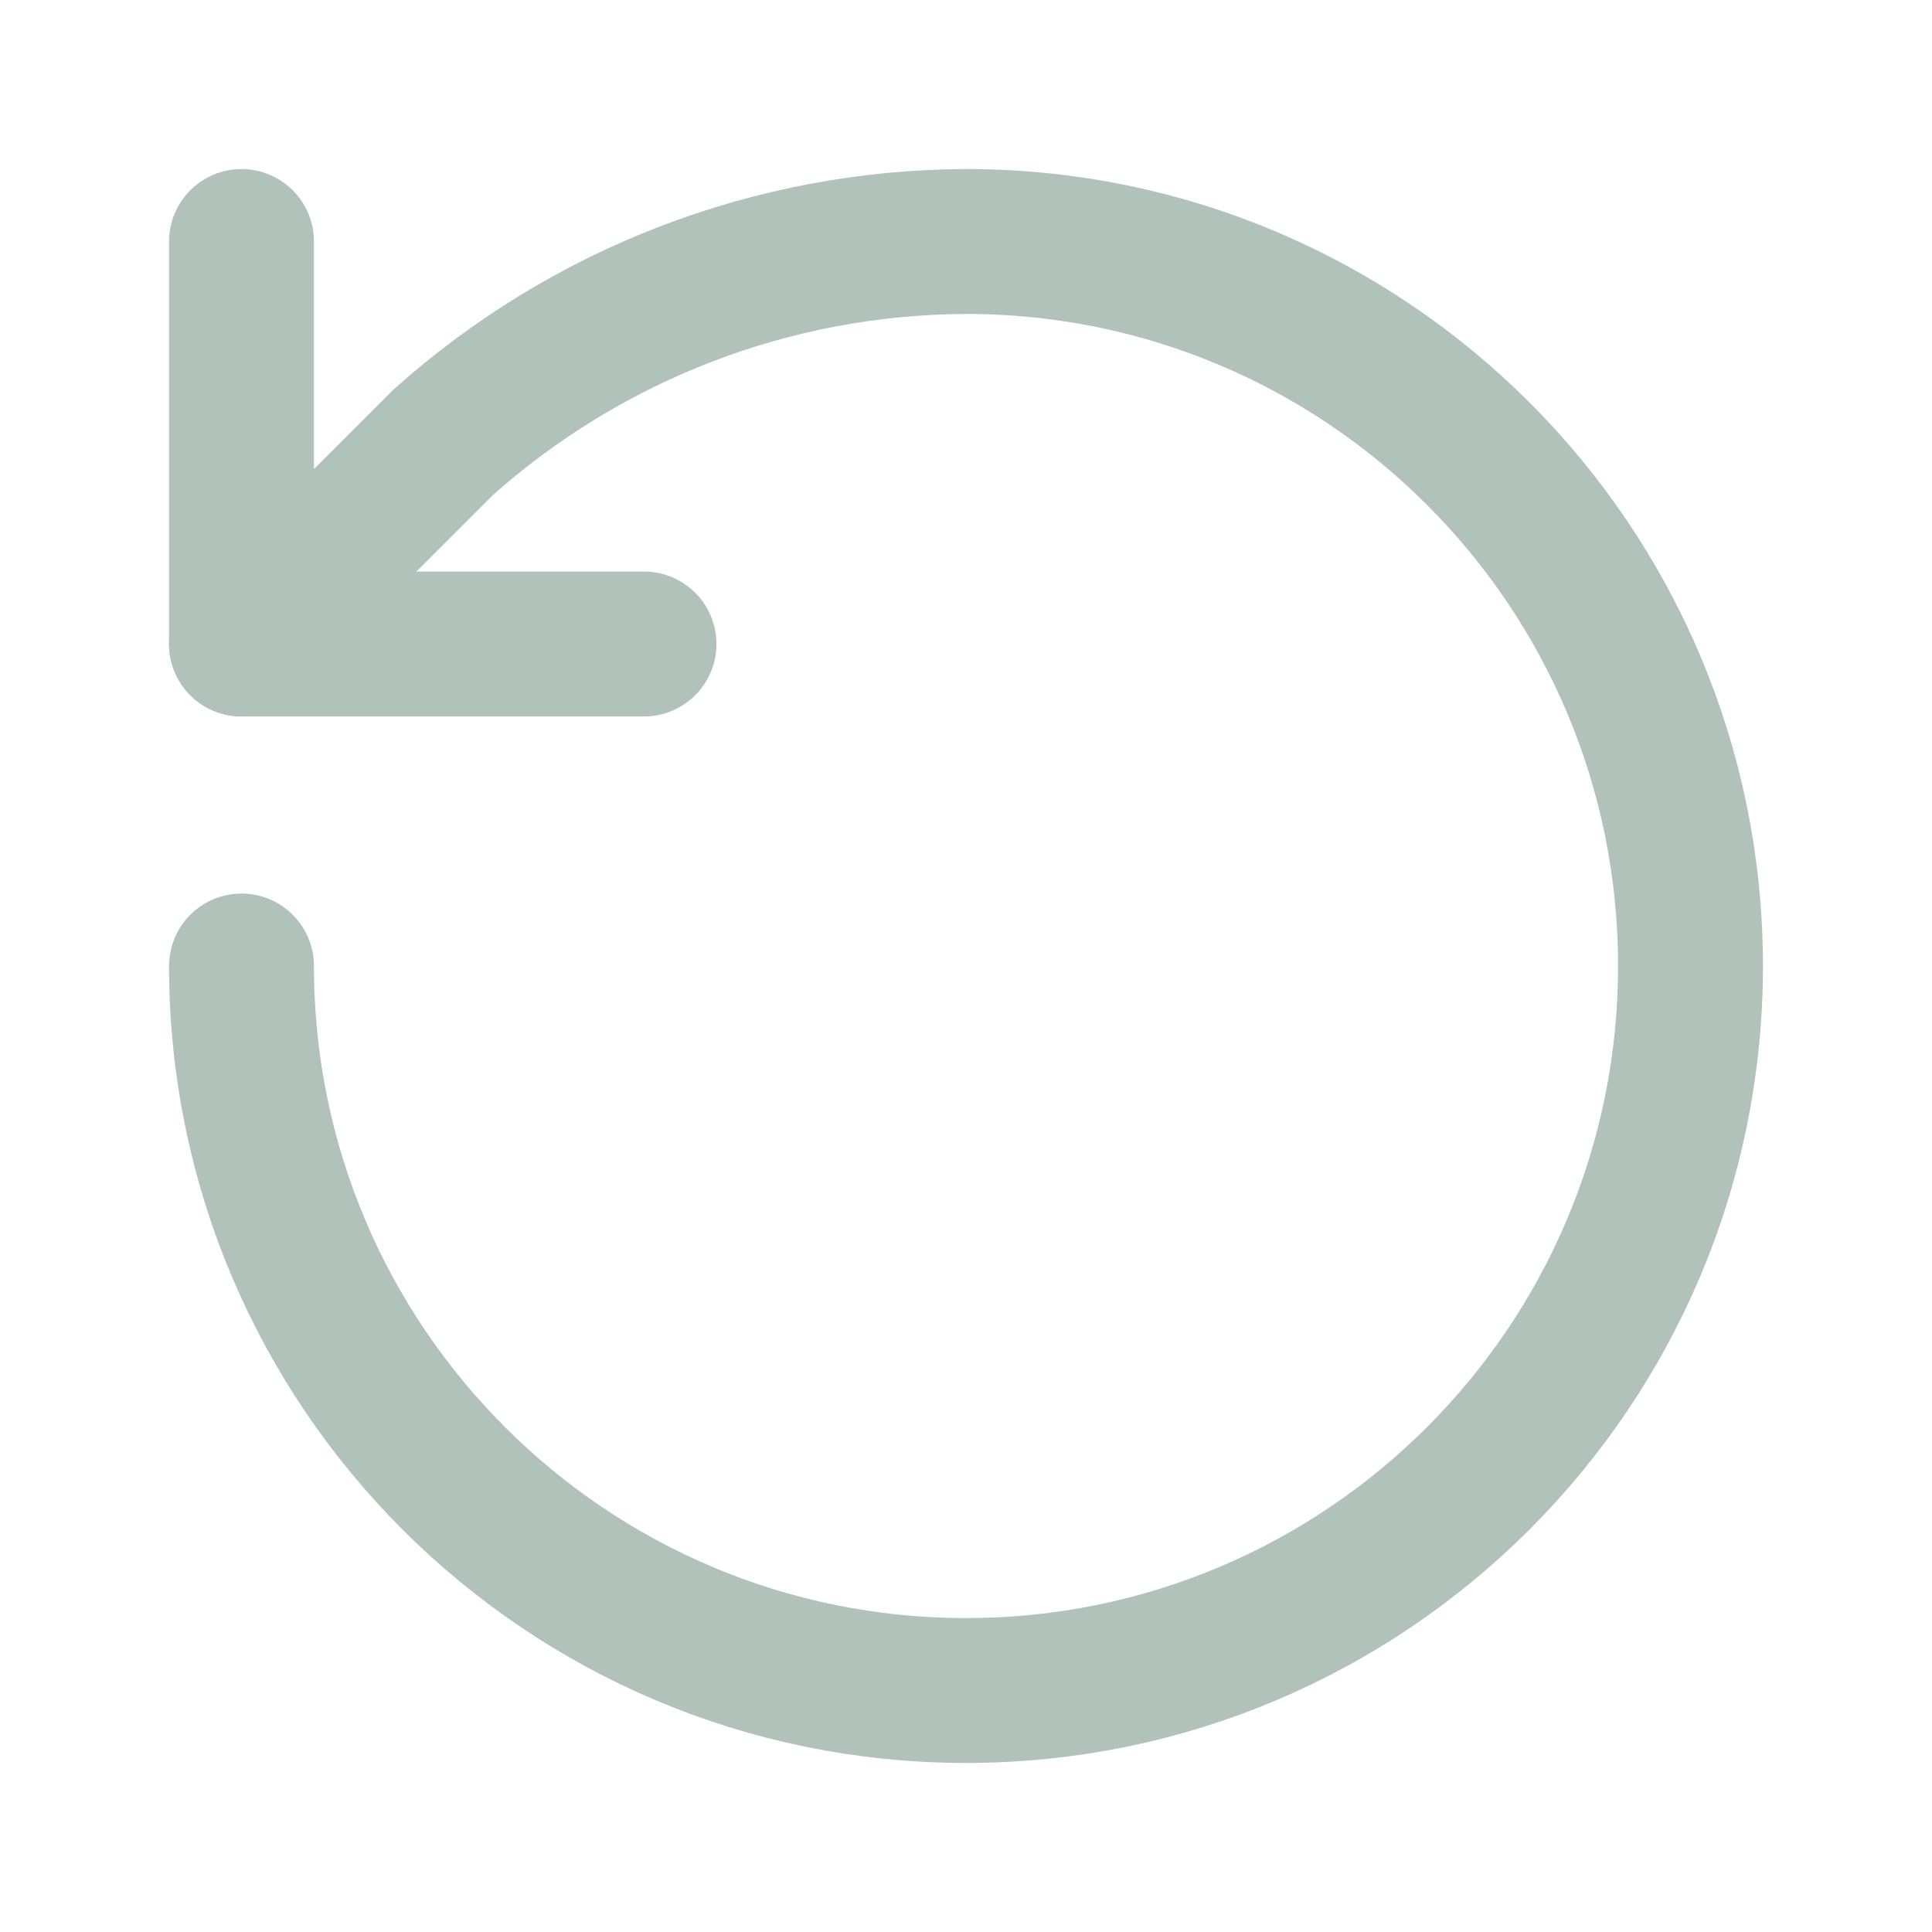
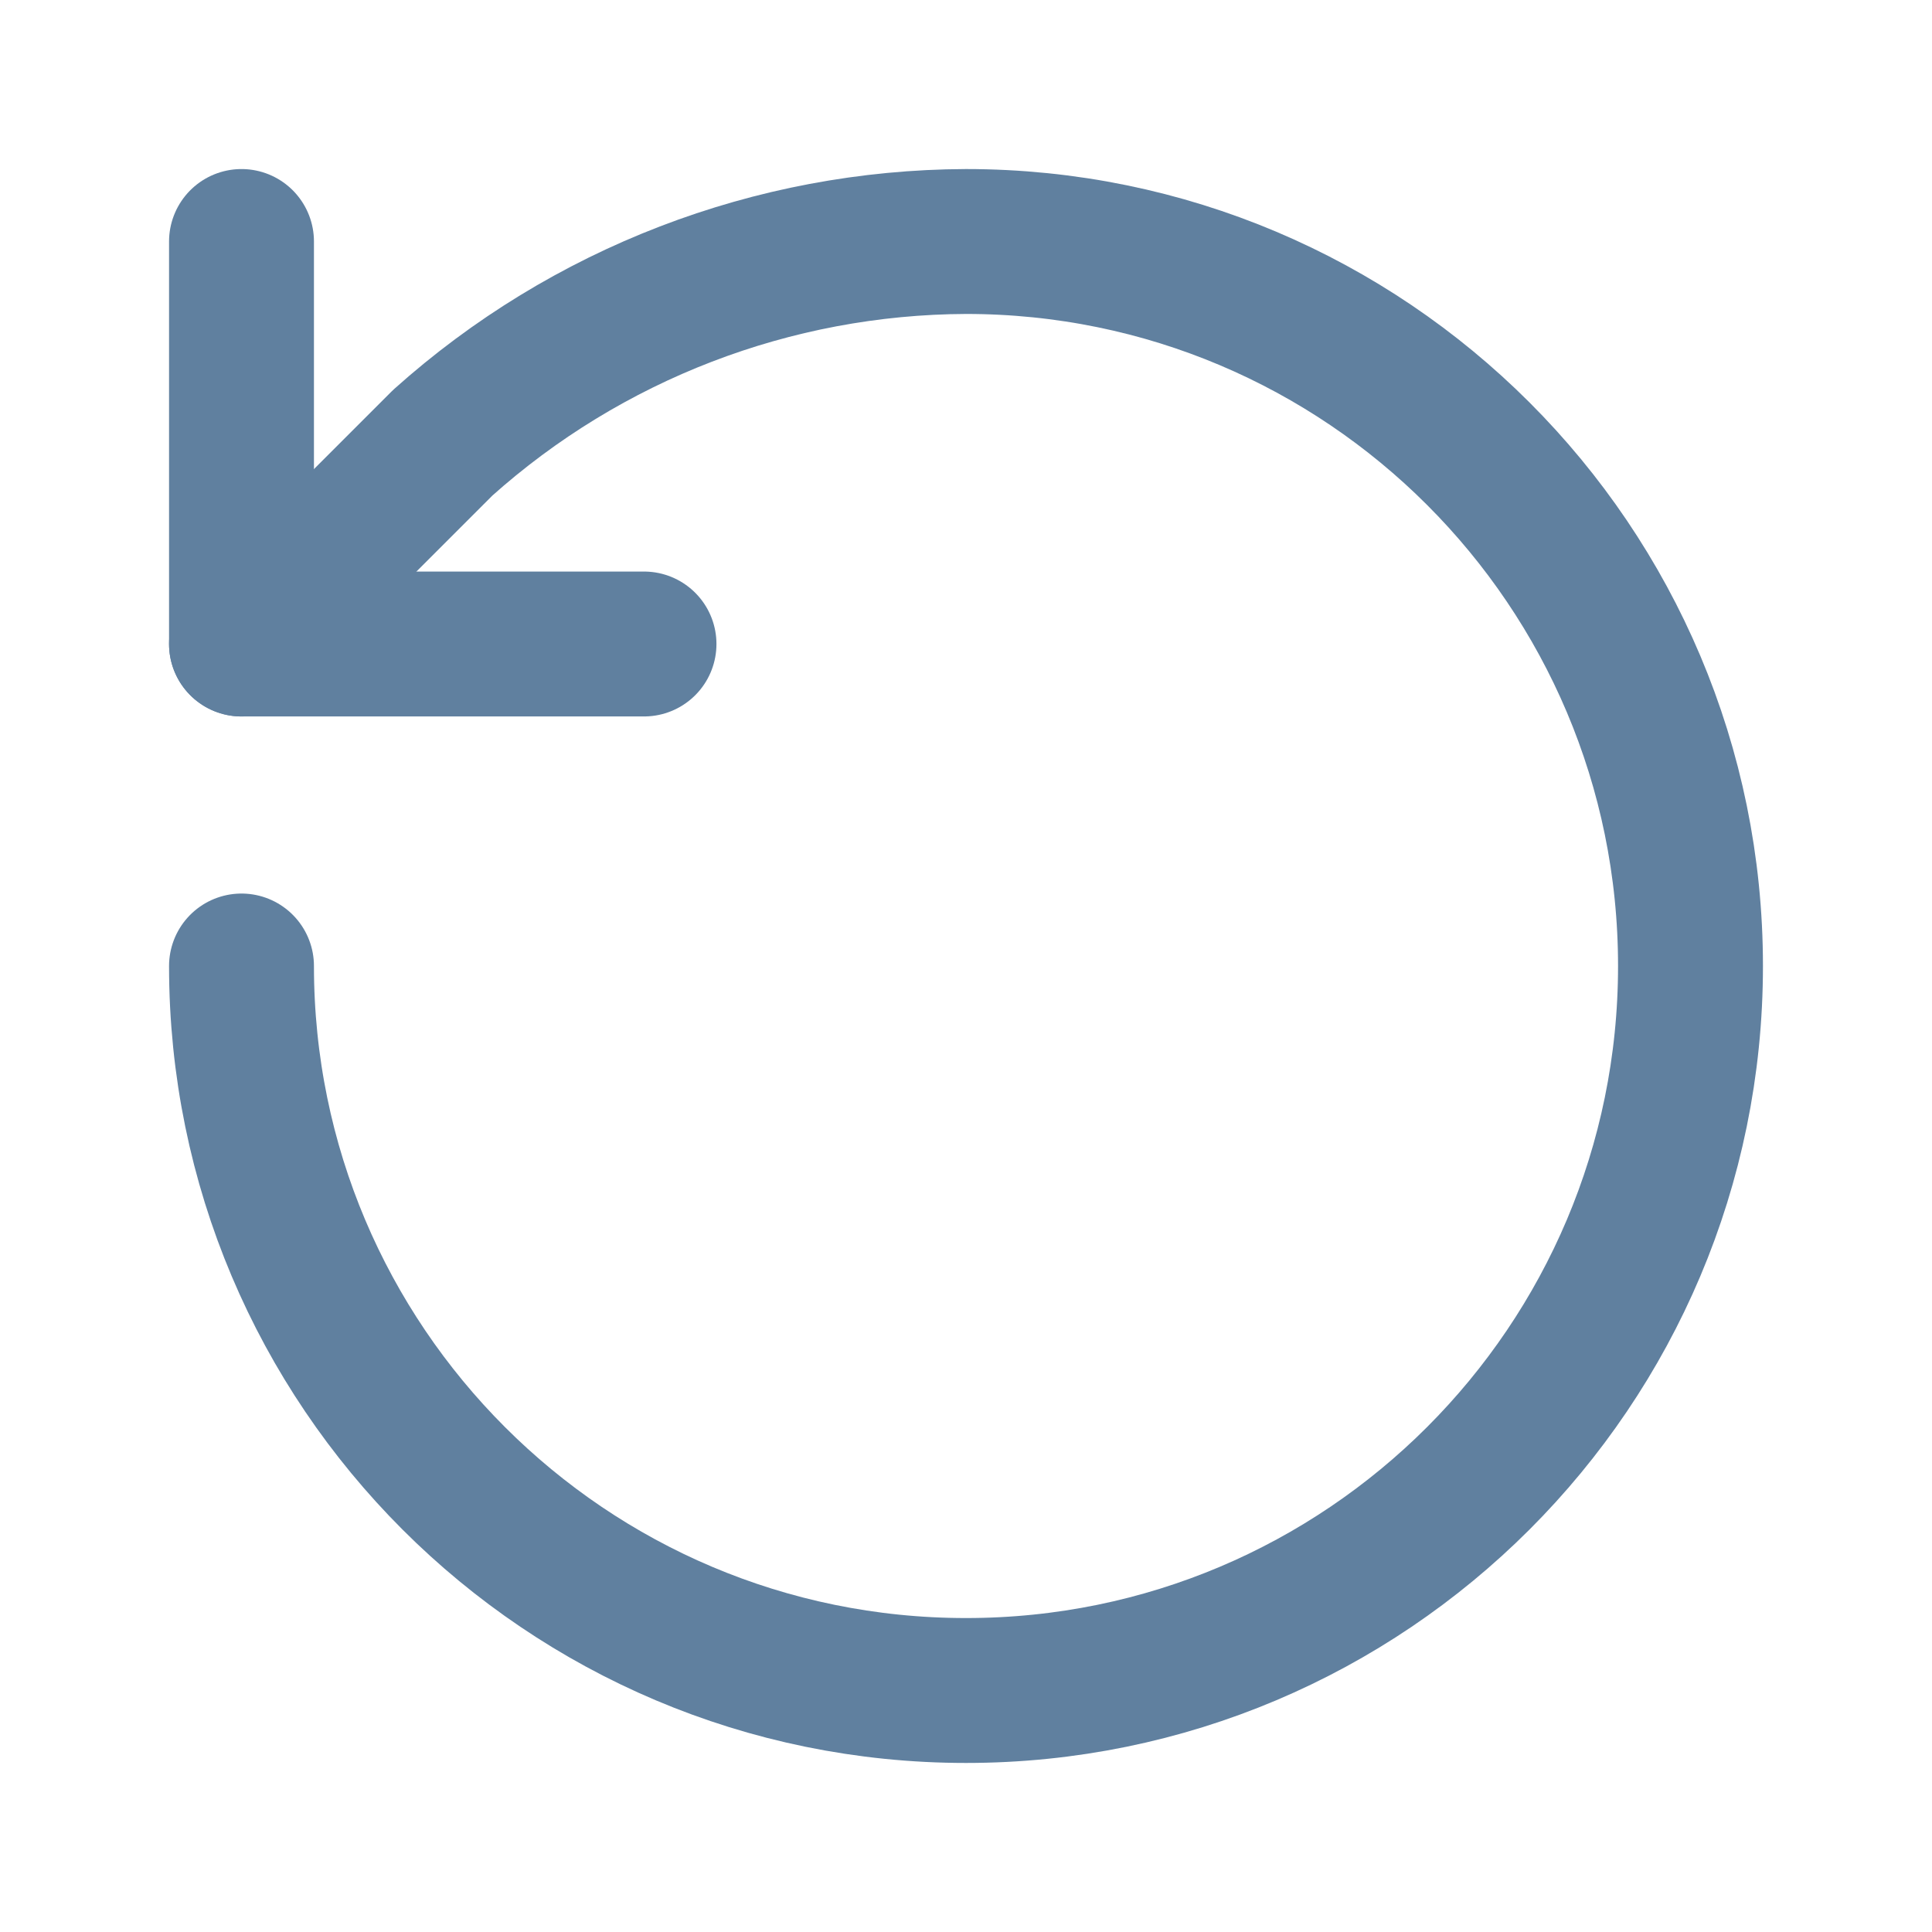
- <svg xmlns="http://www.w3.org/2000/svg" viewBox="0 0 24 24" fill="none" stroke="#B1C2BB" stroke-width="1.8" stroke-linecap="round" stroke-linejoin="round">
+ <svg xmlns="http://www.w3.org/2000/svg" viewBox="0 0 24 24" fill="none" stroke="#60809F" stroke-width="1.8" stroke-linecap="round" stroke-linejoin="round">
  <path d="M3 12a9 9 0 1 0 9-9 9.8 9.8 0 0 0-6.5 2.5L3 8" />
  <polyline points="3 3 3 8 8 8" />
</svg>
